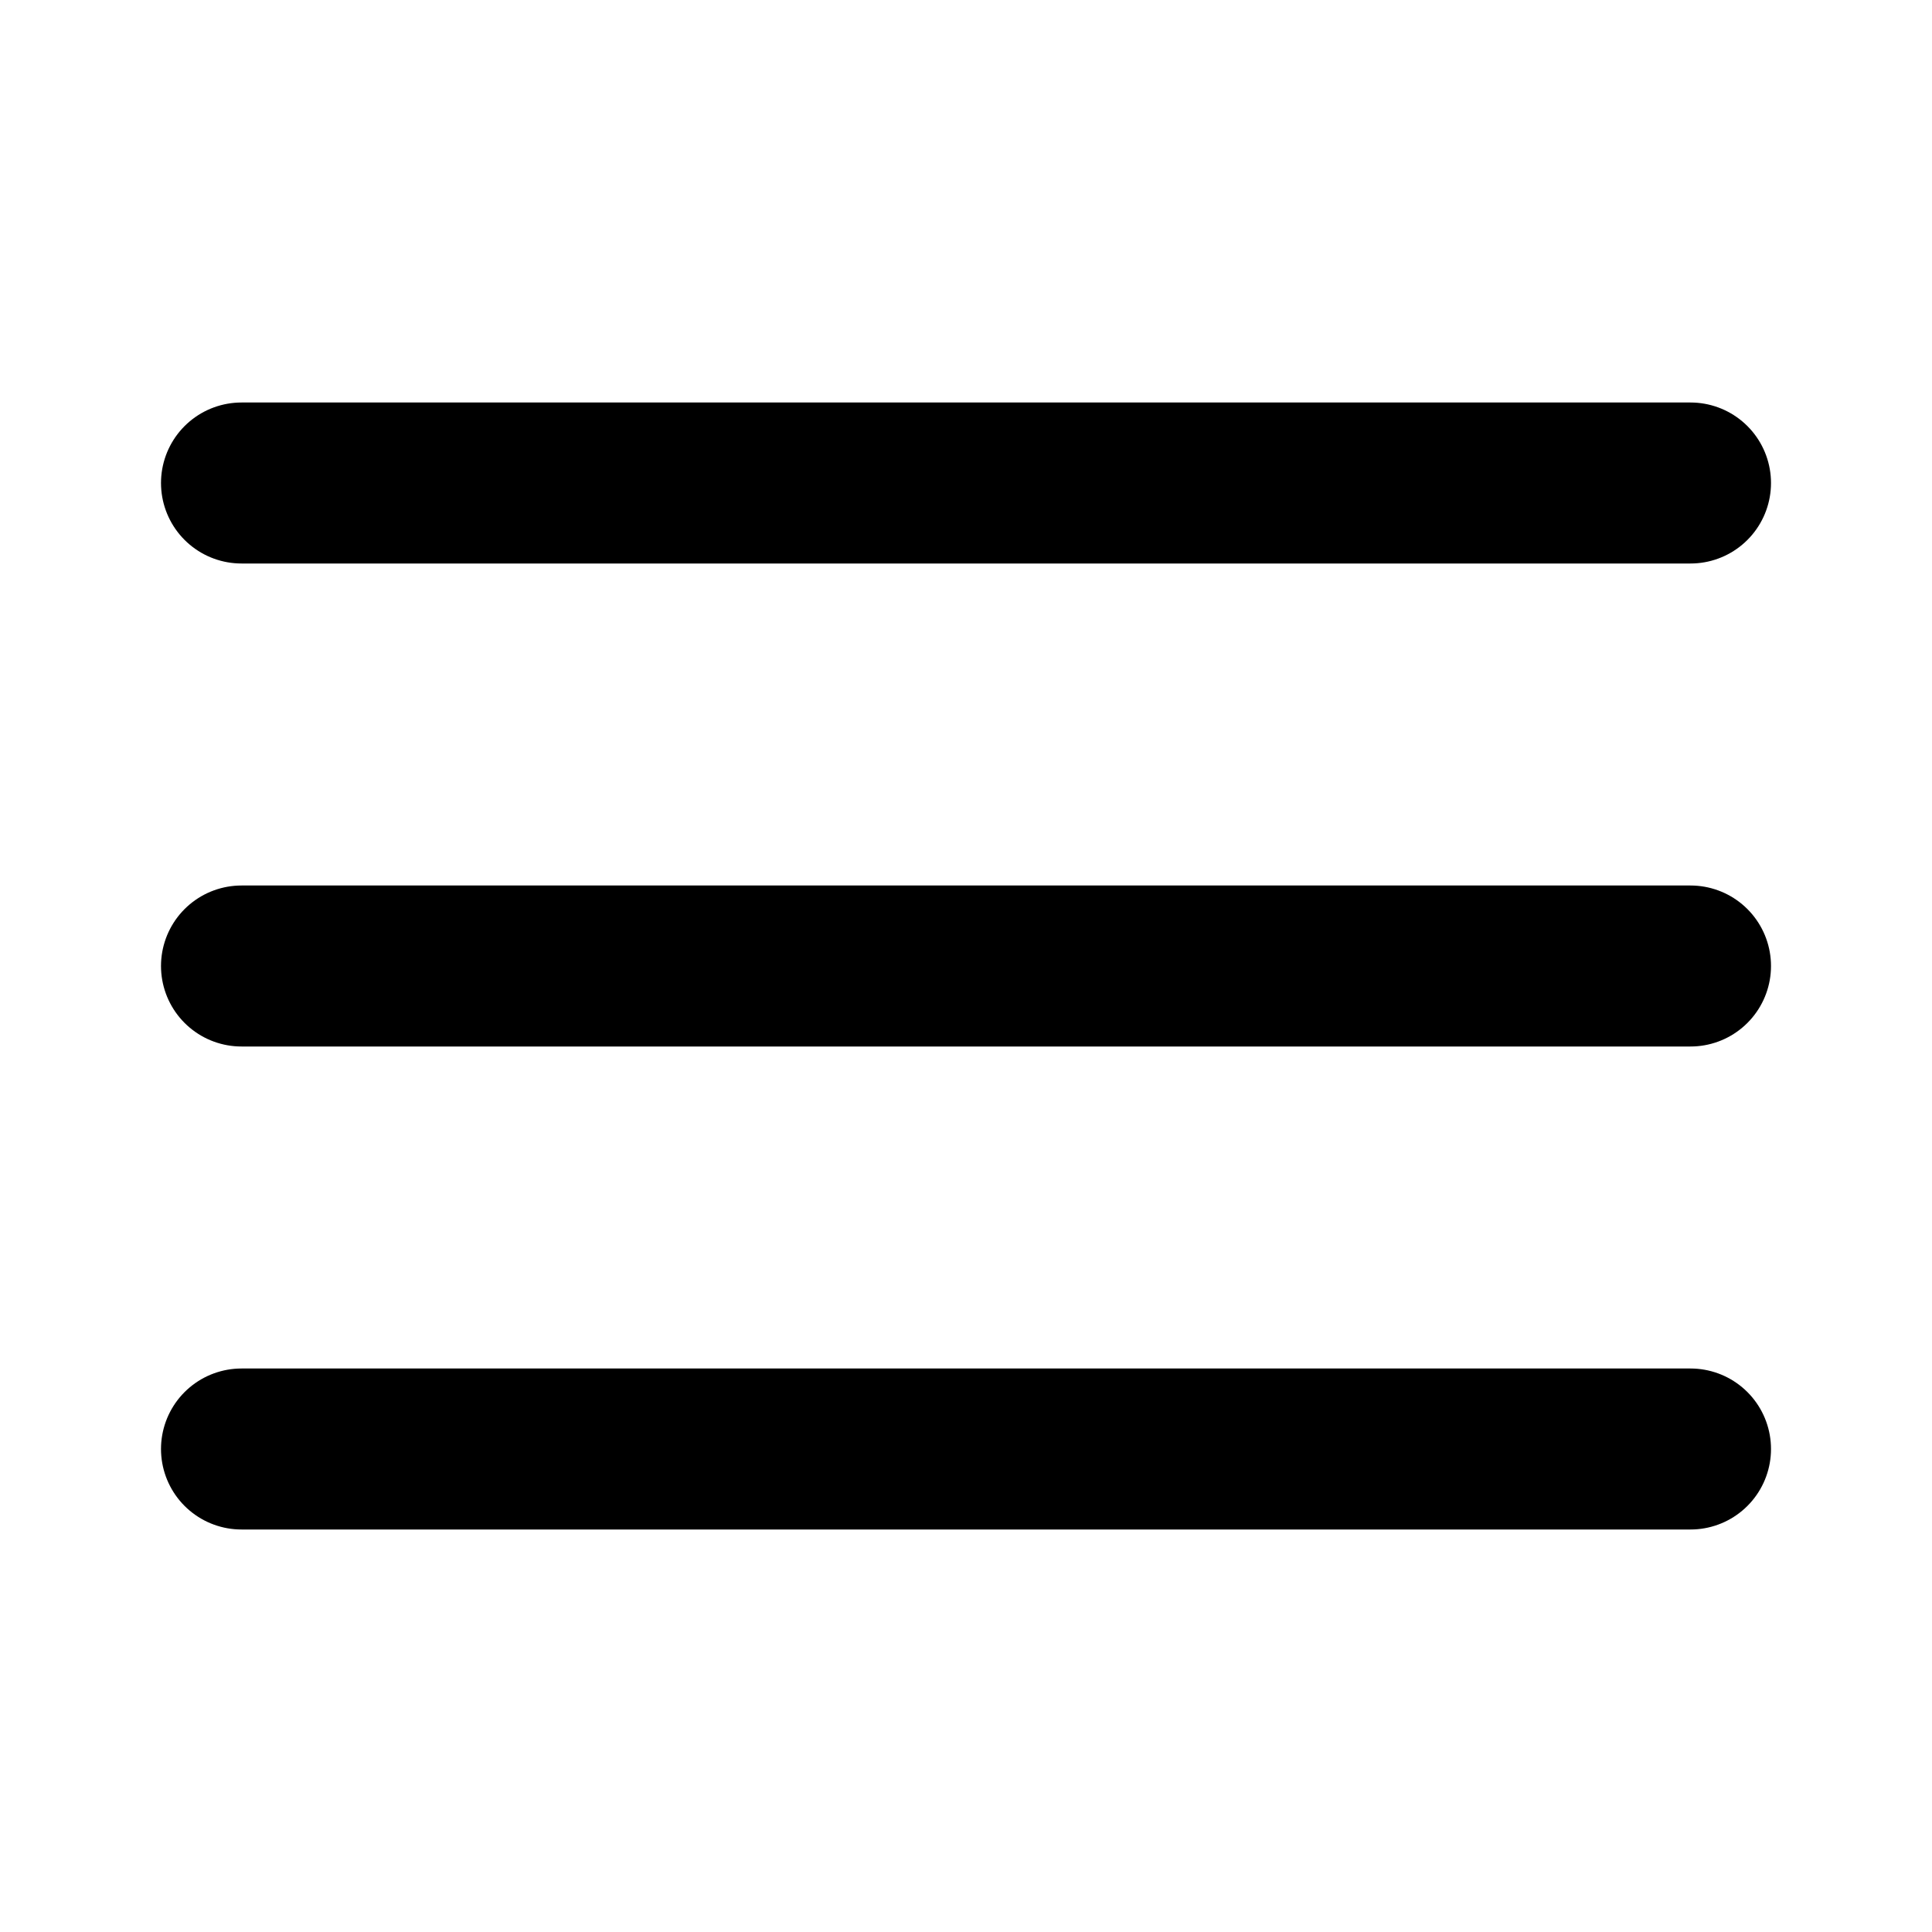
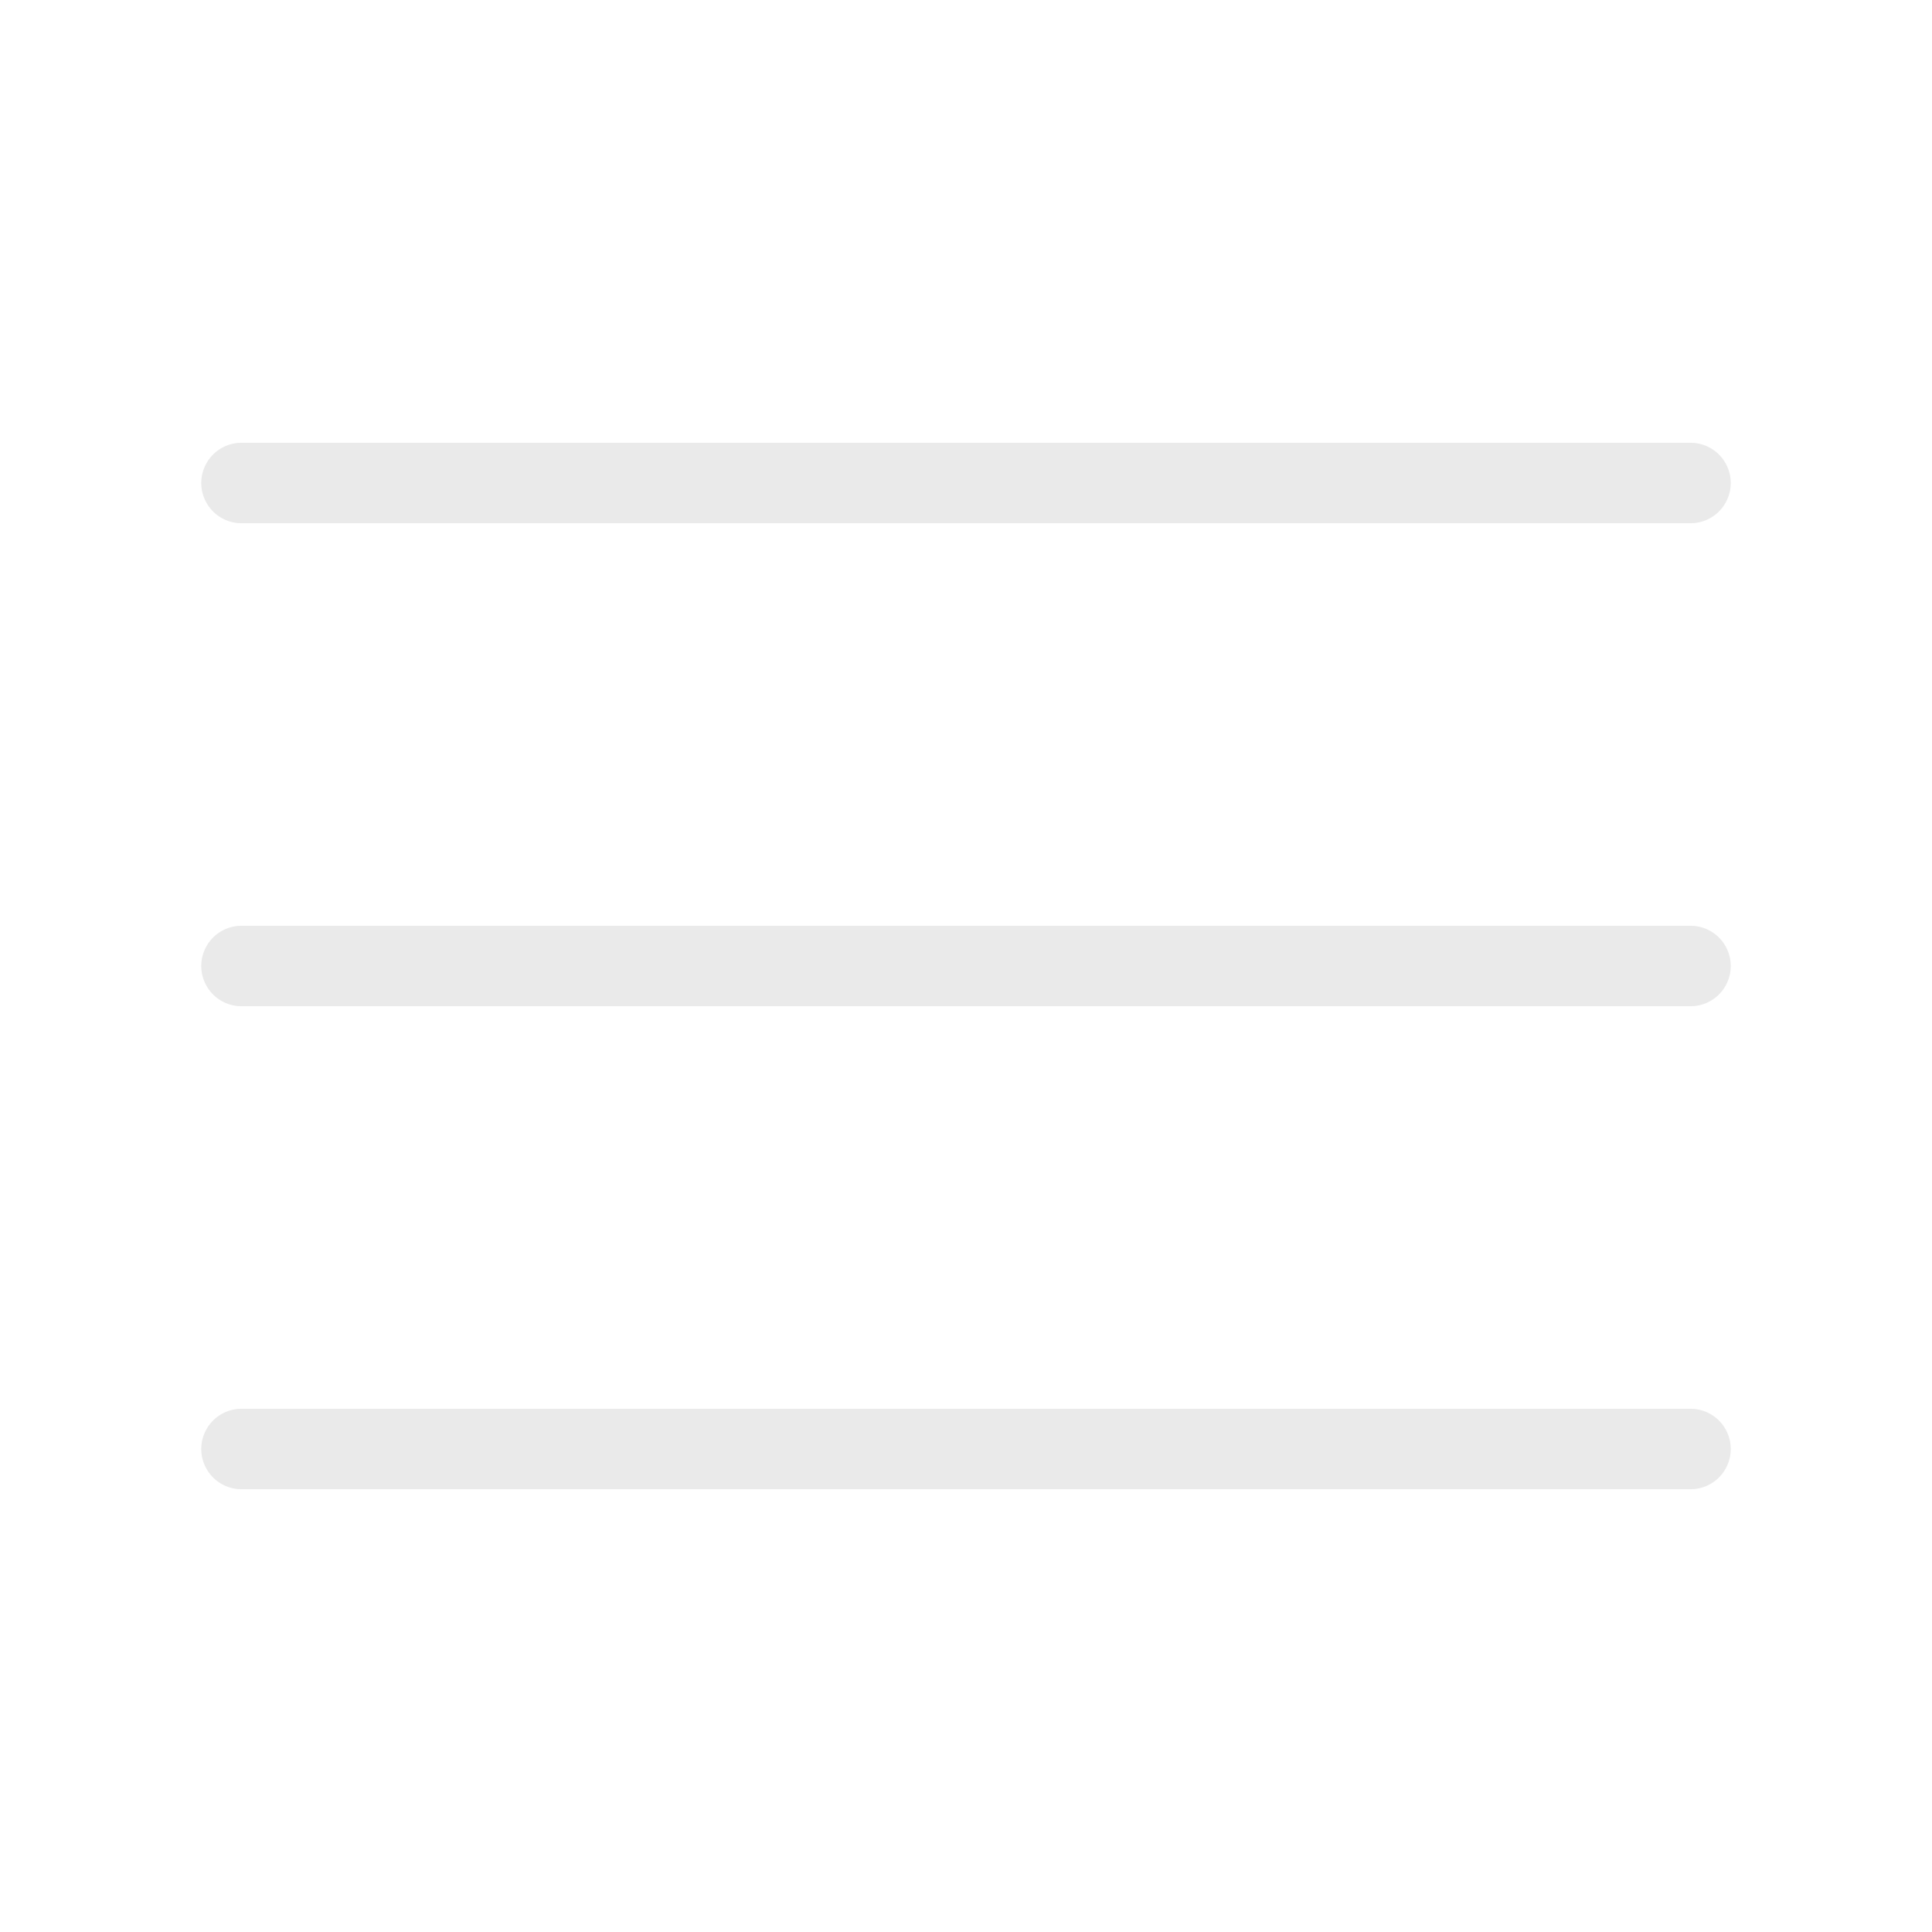
- <svg xmlns="http://www.w3.org/2000/svg" class="feather feather-menu" fill="none" height="24" stroke="currentColor" stroke-linecap="round" stroke-linejoin="round" stroke-width="2" viewBox="0 0 24 24" width="24">
+ <svg xmlns="http://www.w3.org/2000/svg" fill="none" height="24" stroke-linecap="round" stroke-linejoin="round" stroke="#eaeaea" stroke-width="1" viewBox="0 0 24 24" width="24">
  <line x1="3" x2="21" y1="12" y2="12" />
  <line x1="3" x2="21" y1="6" y2="6" />
  <line x1="3" x2="21" y1="18" y2="18" />
</svg>
